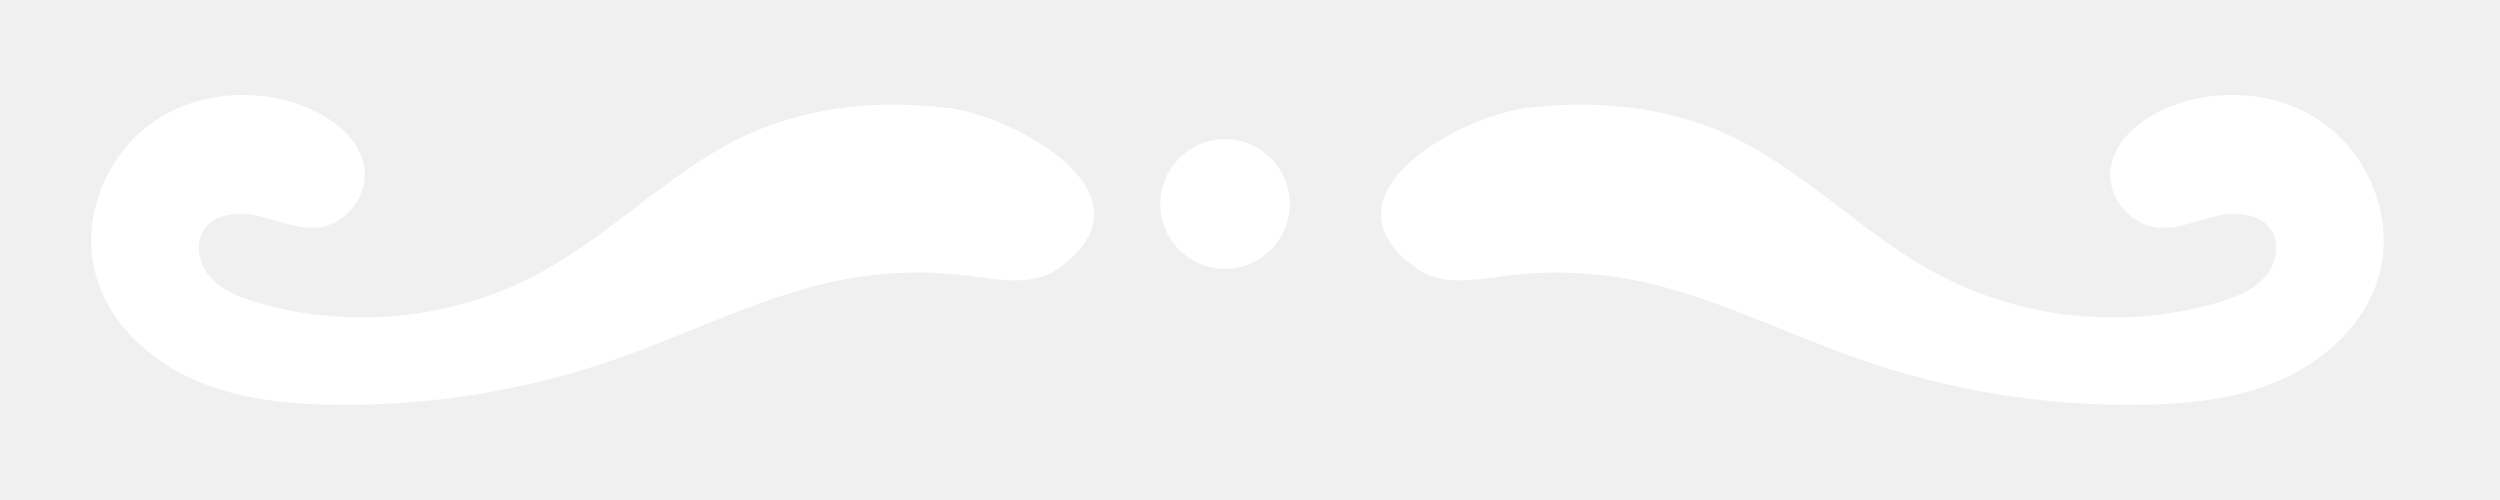
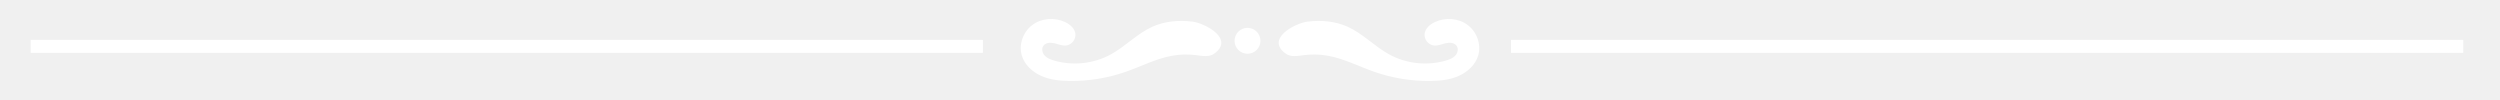
- <svg xmlns="http://www.w3.org/2000/svg" id="Layer_1" version="1.1" viewBox="0 0 100 20">
+ <svg xmlns="http://www.w3.org/2000/svg" id="Layer_1" version="1.1" viewBox="0 0 500 20">
  <defs>
    <style>
      .st0 {
        fill: #fff;
      }
    </style>
  </defs>
-   <path class="st0" d="M37.91,4.32c-2.67-.33-5.46-.08-7.92,1.02-3.05,1.37-5.4,3.94-8.33,5.54-3.44,1.89-7.65,2.33-11.41,1.21-.66-.2-1.34-.46-1.81-.97s-.67-1.32-.3-1.91c.44-.69,1.44-.75,2.24-.56s1.59.55,2.41.44c1.07-.15,1.92-1.25,1.79-2.33-.13-1.07-1.06-1.88-2.04-2.34-2.08-.98-4.7-.81-6.55.56s-2.79,3.91-2.13,6.12c.55,1.85,2.11,3.29,3.88,4.08s3.74.99,5.68,1.01c3.84.05,7.69-.58,11.31-1.86,3.05-1.07,5.96-2.59,9.13-3.17,1.61-.29,3.26-.34,4.88-.13,1.22.16,2.59.43,3.59-.29,4.16-2.96-1.81-6.11-4.42-6.43Z" />
-   <path class="st0" d="M61.09,4.32c2.67-.33,5.46-.08,7.92,1.02,3.05,1.37,5.4,3.94,8.33,5.54,3.44,1.89,7.65,2.33,11.41,1.21.66-.2,1.34-.46,1.81-.97s.67-1.32.3-1.91c-.44-.69-1.44-.75-2.24-.56s-1.59.55-2.41.44c-1.07-.15-1.92-1.25-1.79-2.33.13-1.07,1.06-1.88,2.04-2.34,2.08-.98,4.7-.81,6.55.56,1.85,1.37,2.79,3.91,2.13,6.12-.55,1.85-2.11,3.29-3.88,4.08s-3.74.99-5.68,1.01c-3.84.05-7.69-.58-11.31-1.86-3.05-1.07-5.96-2.59-9.13-3.17-1.61-.29-3.26-.34-4.88-.13-1.22.16-2.59.43-3.59-.29-4.16-2.96,1.81-6.11,4.42-6.43Z" />
-   <circle class="st0" cx="49" cy="8.16" r="2.59" />
+   <path class="st0" d="M238.41,4.32c-2.67-.33-5.46-.08-7.92,1.02-3.05,1.37-5.4,3.94-8.33,5.54-3.44,1.89-7.65,2.33-11.41,1.21-.66-.2-1.34-.46-1.81-.97s-.67-1.32-.3-1.91c.44-.69,1.44-.75,2.24-.56s1.59.55,2.41.44c1.07-.15,1.92-1.25,1.79-2.33-.13-1.07-1.06-1.88-2.04-2.34-2.08-.98-4.7-.81-6.55.56s-2.79,3.91-2.13,6.12c.55,1.85,2.11,3.29,3.88,4.08s3.74.99,5.68,1.01c3.84.05,7.69-.58,11.31-1.86,3.05-1.07,5.96-2.59,9.13-3.17,1.61-.29,3.26-.34,4.88-.13,1.22.16,2.59.43,3.59-.29,4.16-2.96-1.81-6.11-4.42-6.43Z" />
+   <path class="st0" d="M261.59,4.32c2.67-.33,5.46-.08,7.92,1.02,3.05,1.37,5.4,3.94,8.33,5.54,3.44,1.89,7.65,2.33,11.41,1.21.66-.2,1.34-.46,1.81-.97s.67-1.32.3-1.91c-.44-.69-1.44-.75-2.24-.56s-1.59.55-2.41.44c-1.07-.15-1.92-1.25-1.79-2.33.13-1.07,1.06-1.88,2.04-2.34,2.08-.98,4.7-.81,6.55.56,1.85,1.37,2.79,3.91,2.13,6.12-.55,1.85-2.11,3.29-3.88,4.08s-3.74.99-5.68,1.01c-3.84.05-7.69-.58-11.31-1.86-3.05-1.07-5.96-2.59-9.13-3.17-1.61-.29-3.26-.34-4.88-.13-1.22.16-2.59.43-3.59-.29-4.16-2.96,1.81-6.11,4.42-6.43Z" />
+   <circle class="st0" cx="249.5" cy="8.16" r="2.59" />
+   <rect class="st0" x="6.13" y="7.98" width="190.45" height="2.59" />
+   <rect class="st0" x="302.2" y="7.98" width="190.45" height="2.59" />
</svg>
